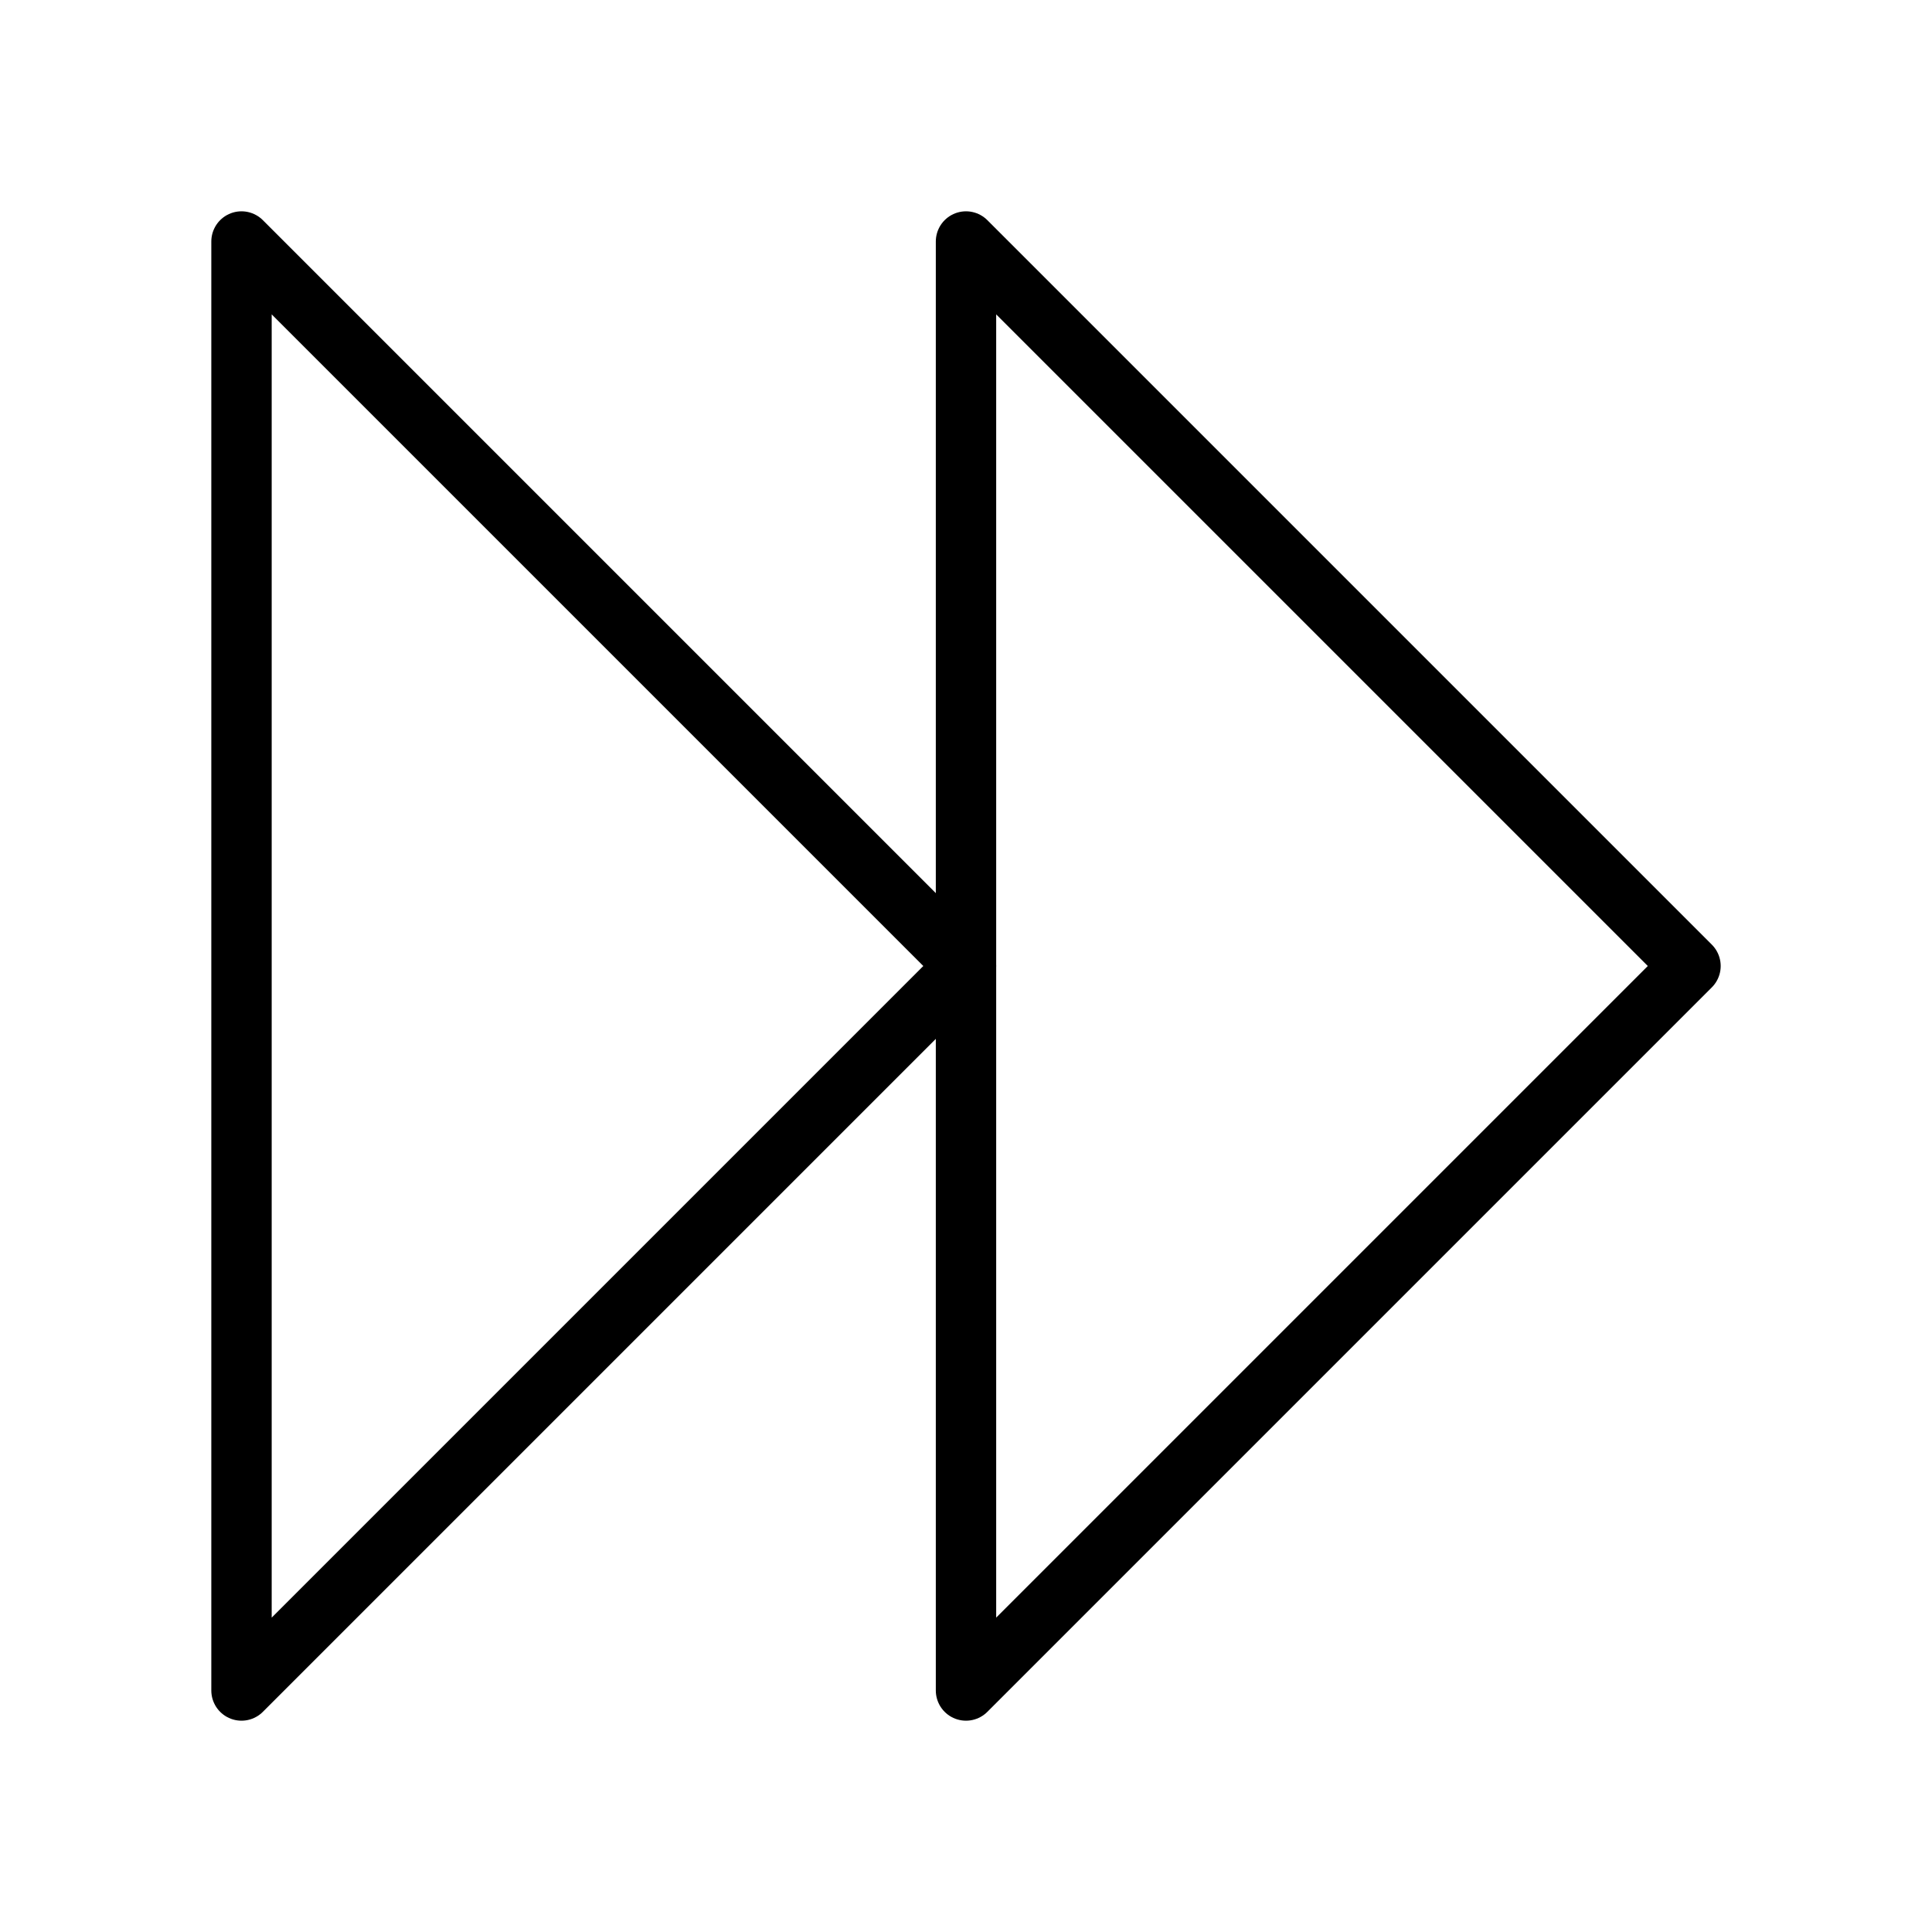
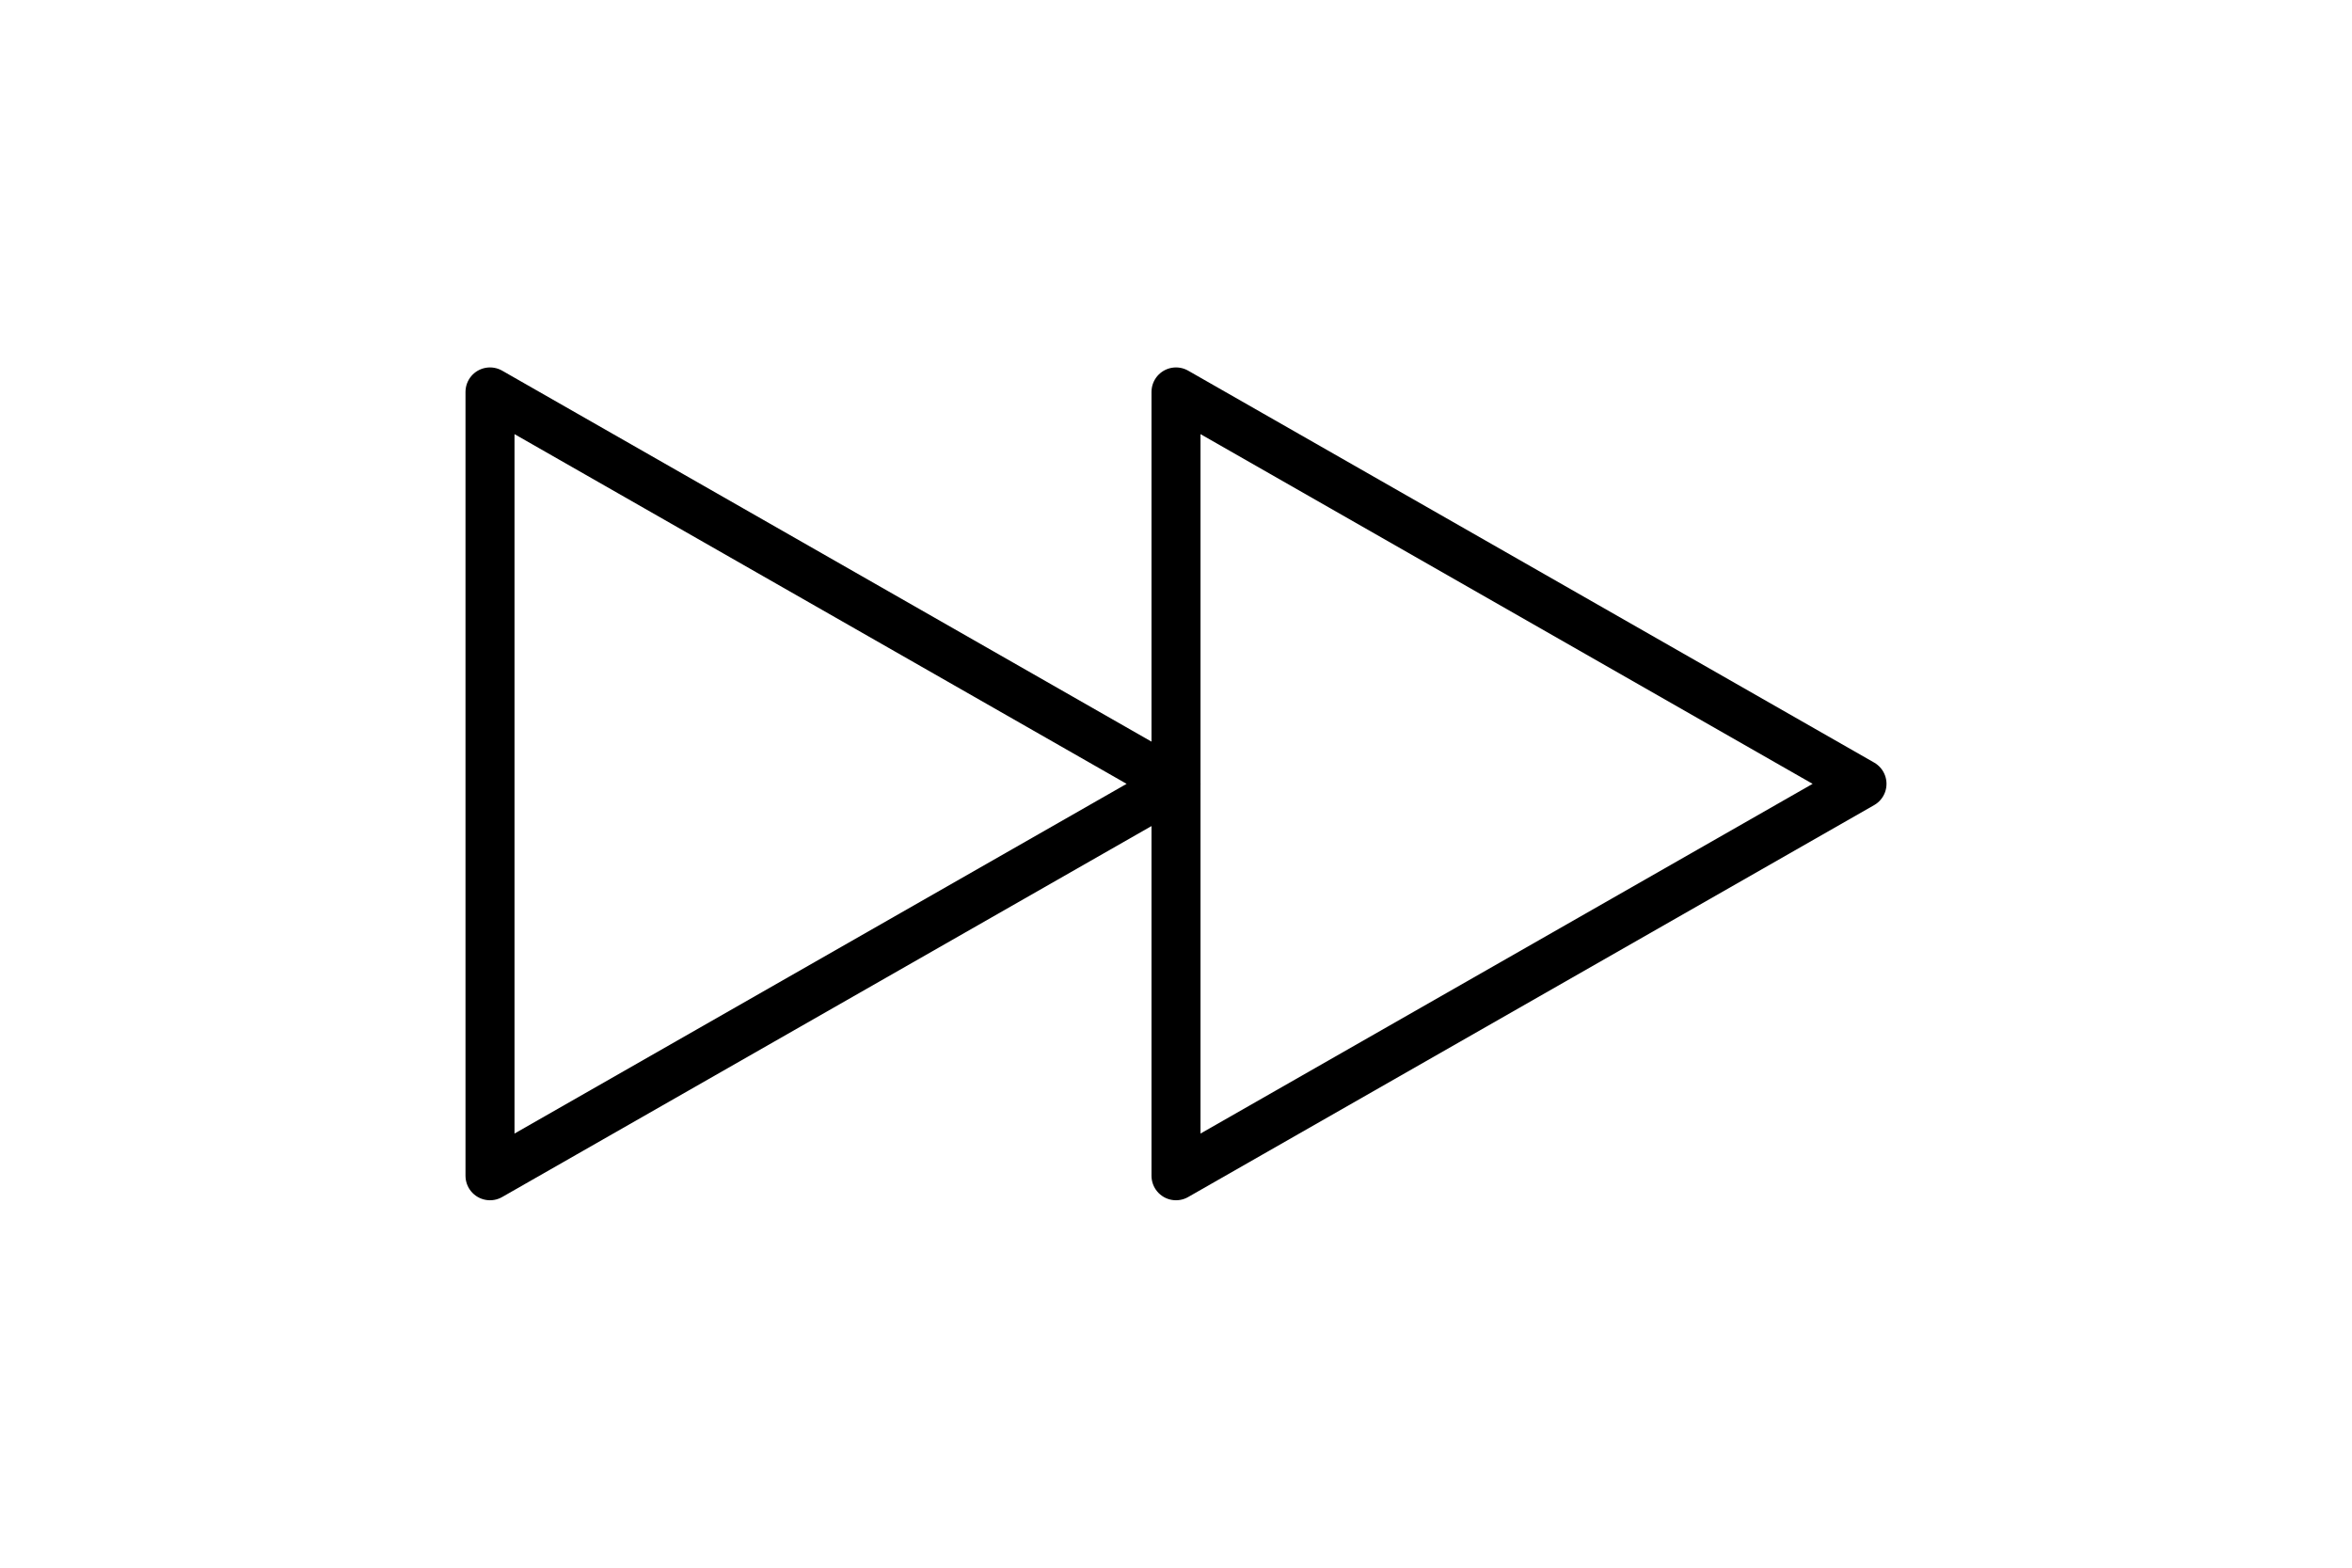
- <svg xmlns="http://www.w3.org/2000/svg" style="isolation:isolate" viewBox="0 0 512 512" width="512" height="512">
-   <path d=" M 64 64 L 64 448 L 256 256 L 64 64 Z " fill="none" />
-   <path d=" M 64 64 L 64 448 L 256 256 L 64 64 Z " fill="none" vector-effect="non-scaling-stroke" stroke-width="16" stroke="rgb(0,0,0)" stroke-linejoin="round" stroke-linecap="round" />
-   <path d=" M 256 64 L 256 448 L 448 256 L 256 64 Z " fill="none" />
-   <path d=" M 256 64 L 256 448 L 448 256 L 256 64 Z " fill="none" vector-effect="non-scaling-stroke" stroke-width="16" stroke="rgb(0,0,0)" stroke-linejoin="round" stroke-linecap="round" />
+ <svg xmlns="http://www.w3.org/2000/svg" style="isolation:isolate" viewBox="0 0 768 512" width="768" height="512">
+   <path d=" M 384 128 L 608 256 L 384 384 L 384 128 Z " fill="none" vector-effect="non-scaling-stroke" stroke-width="16" stroke="rgb(0,0,0)" stroke-linejoin="round" stroke-linecap="round" />
+   <path d=" M 160 128 L 384 256 L 160 384 L 160 128 Z " fill="none" vector-effect="non-scaling-stroke" stroke-width="16" stroke="rgb(0,0,0)" stroke-linejoin="round" stroke-linecap="round" />
</svg>
